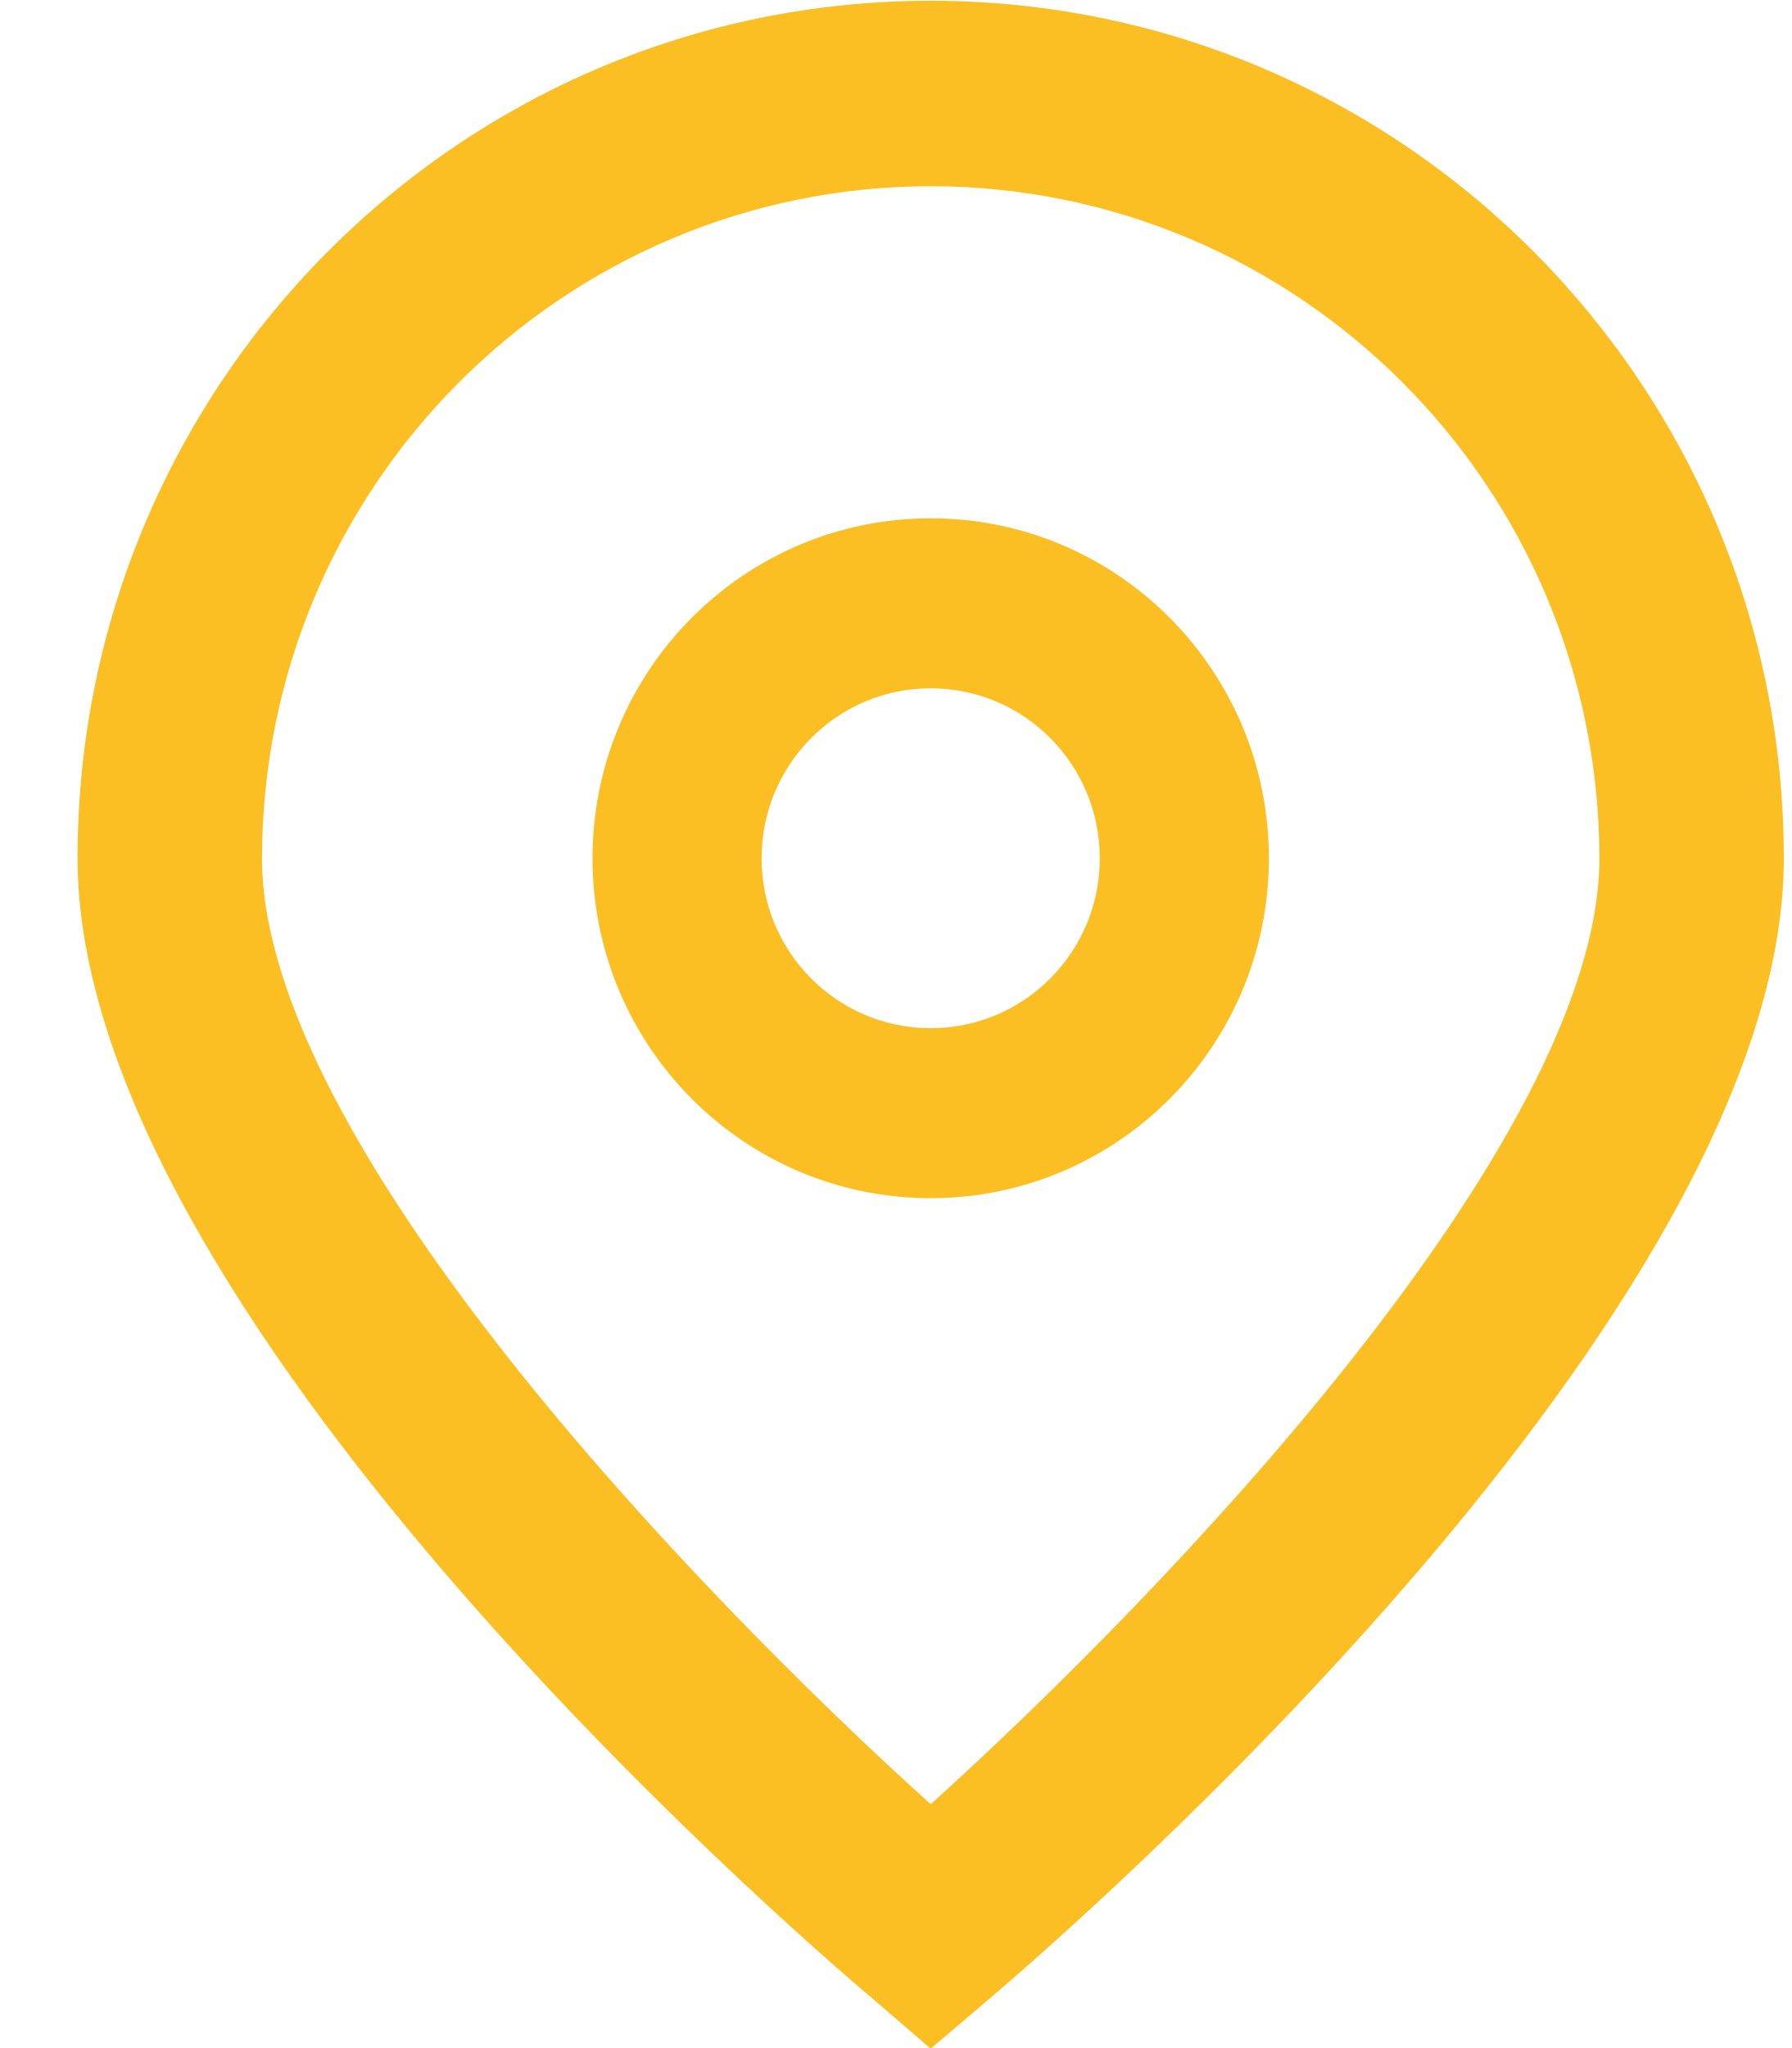
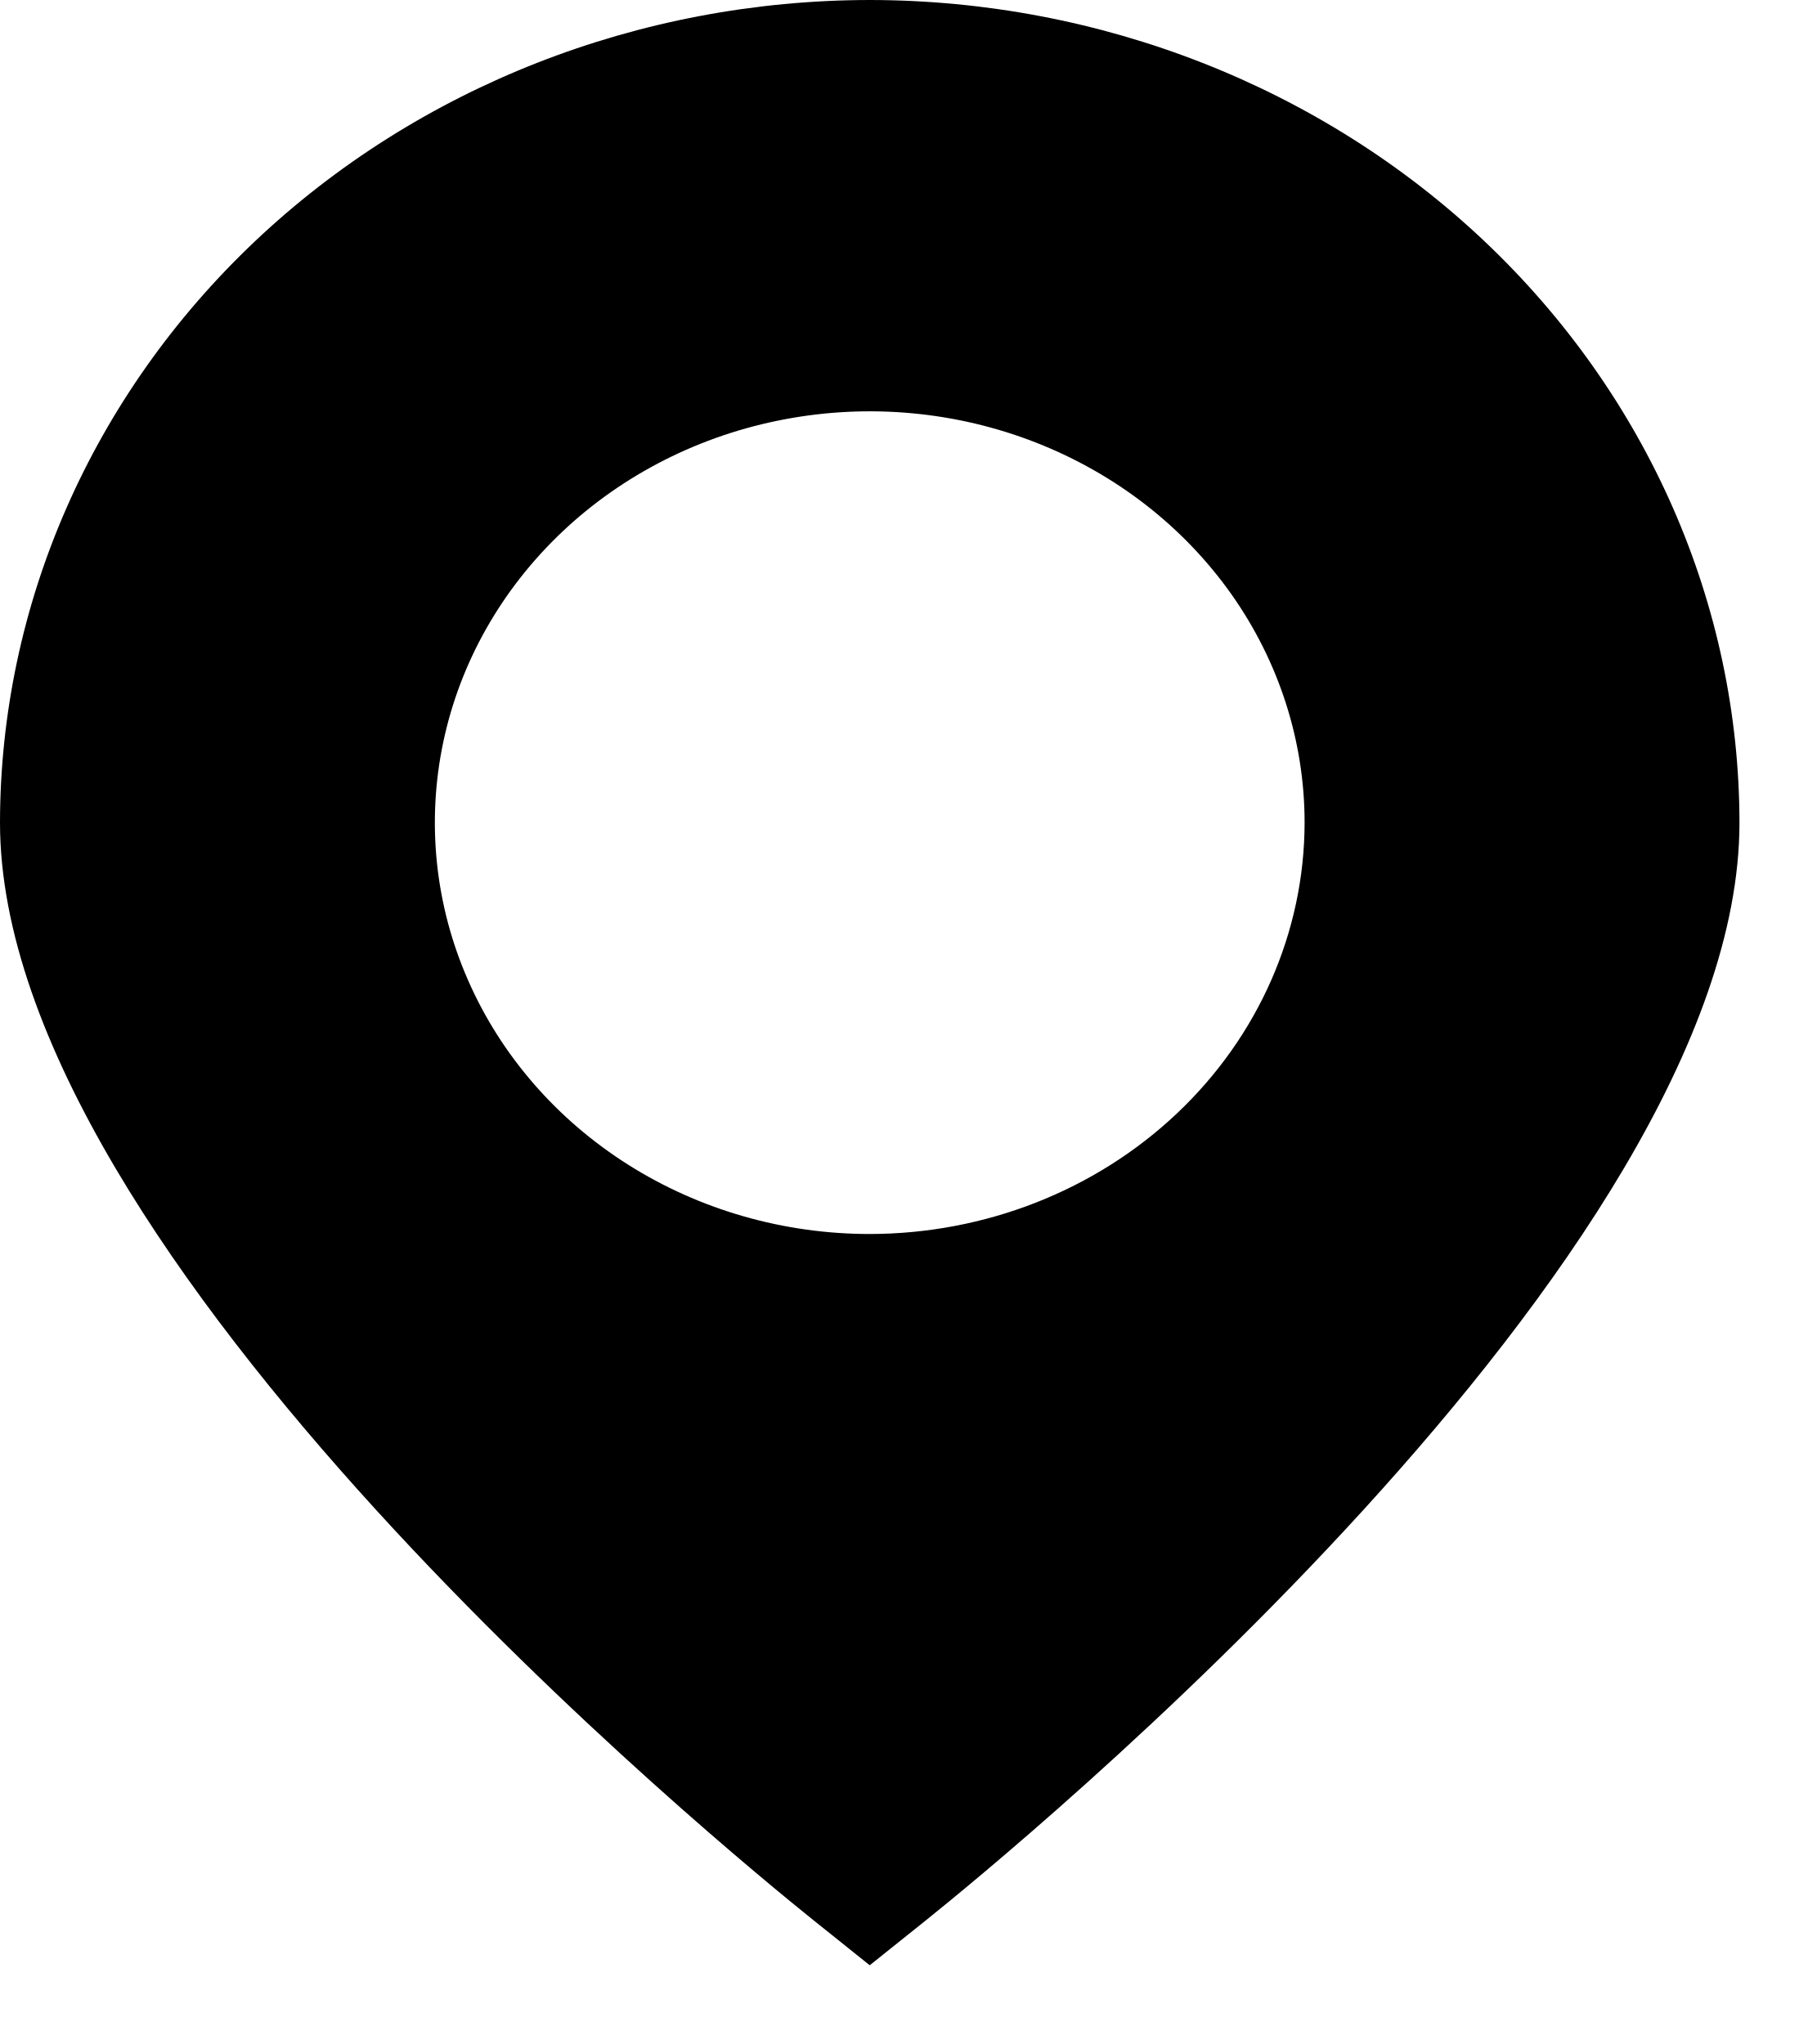
- <svg xmlns="http://www.w3.org/2000/svg" width="21" height="24" viewBox="0 0 21 24" fill="none">
-   <path d="M10.909 24.008L10.215 23.41C9.259 22.606 0.909 15.359 0.909 10.058C0.909 4.508 5.386 0.009 10.909 0.009C16.432 0.009 20.909 4.508 20.909 10.058C20.909 15.359 12.559 22.606 11.607 23.414L10.909 24.008ZM10.909 2.182C6.582 2.187 3.076 5.71 3.071 10.058C3.071 13.388 8.208 18.708 10.909 21.143C13.609 18.707 18.747 13.384 18.747 10.058C18.742 5.71 15.236 2.187 10.909 2.182Z" fill="#FBBF24" />
-   <path d="M10.909 14.041C8.72 14.041 6.945 12.258 6.945 10.058C6.945 7.858 8.72 6.074 10.909 6.074C13.098 6.074 14.873 7.858 14.873 10.058C14.873 12.258 13.098 14.041 10.909 14.041ZM10.909 8.066C9.814 8.066 8.927 8.958 8.927 10.058C8.927 11.158 9.814 12.049 10.909 12.049C12.004 12.049 12.891 11.158 12.891 10.058C12.891 8.958 12.004 8.066 10.909 8.066Z" fill="#FBBF24" />
+ <svg xmlns="http://www.w3.org/2000/svg" width="22" height="25" viewBox="0 0 22 25" fill="none">
+   <path d="M10.636 0C7.816 0.003 5.113 1.064 3.119 2.95C1.125 4.837 0.003 7.394 0 10.062C0 15.377 8.934 22.672 9.949 23.487L10.636 24.037L11.323 23.487C12.338 22.672 21.272 15.377 21.272 10.062C21.269 7.394 20.147 4.837 18.153 2.95C16.159 1.064 13.456 0.003 10.636 0V0ZM10.636 15.093C9.584 15.093 8.556 14.798 7.681 14.245C6.807 13.692 6.125 12.906 5.723 11.987C5.32 11.068 5.215 10.056 5.42 9.08C5.625 8.104 6.132 7.208 6.876 6.504C7.619 5.801 8.567 5.322 9.598 5.128C10.63 4.933 11.699 5.033 12.671 5.414C13.643 5.795 14.473 6.44 15.058 7.267C15.642 8.094 15.954 9.067 15.954 10.062C15.952 11.396 15.391 12.674 14.394 13.617C13.397 14.561 12.046 15.091 10.636 15.093Z" fill="black" />
</svg>
